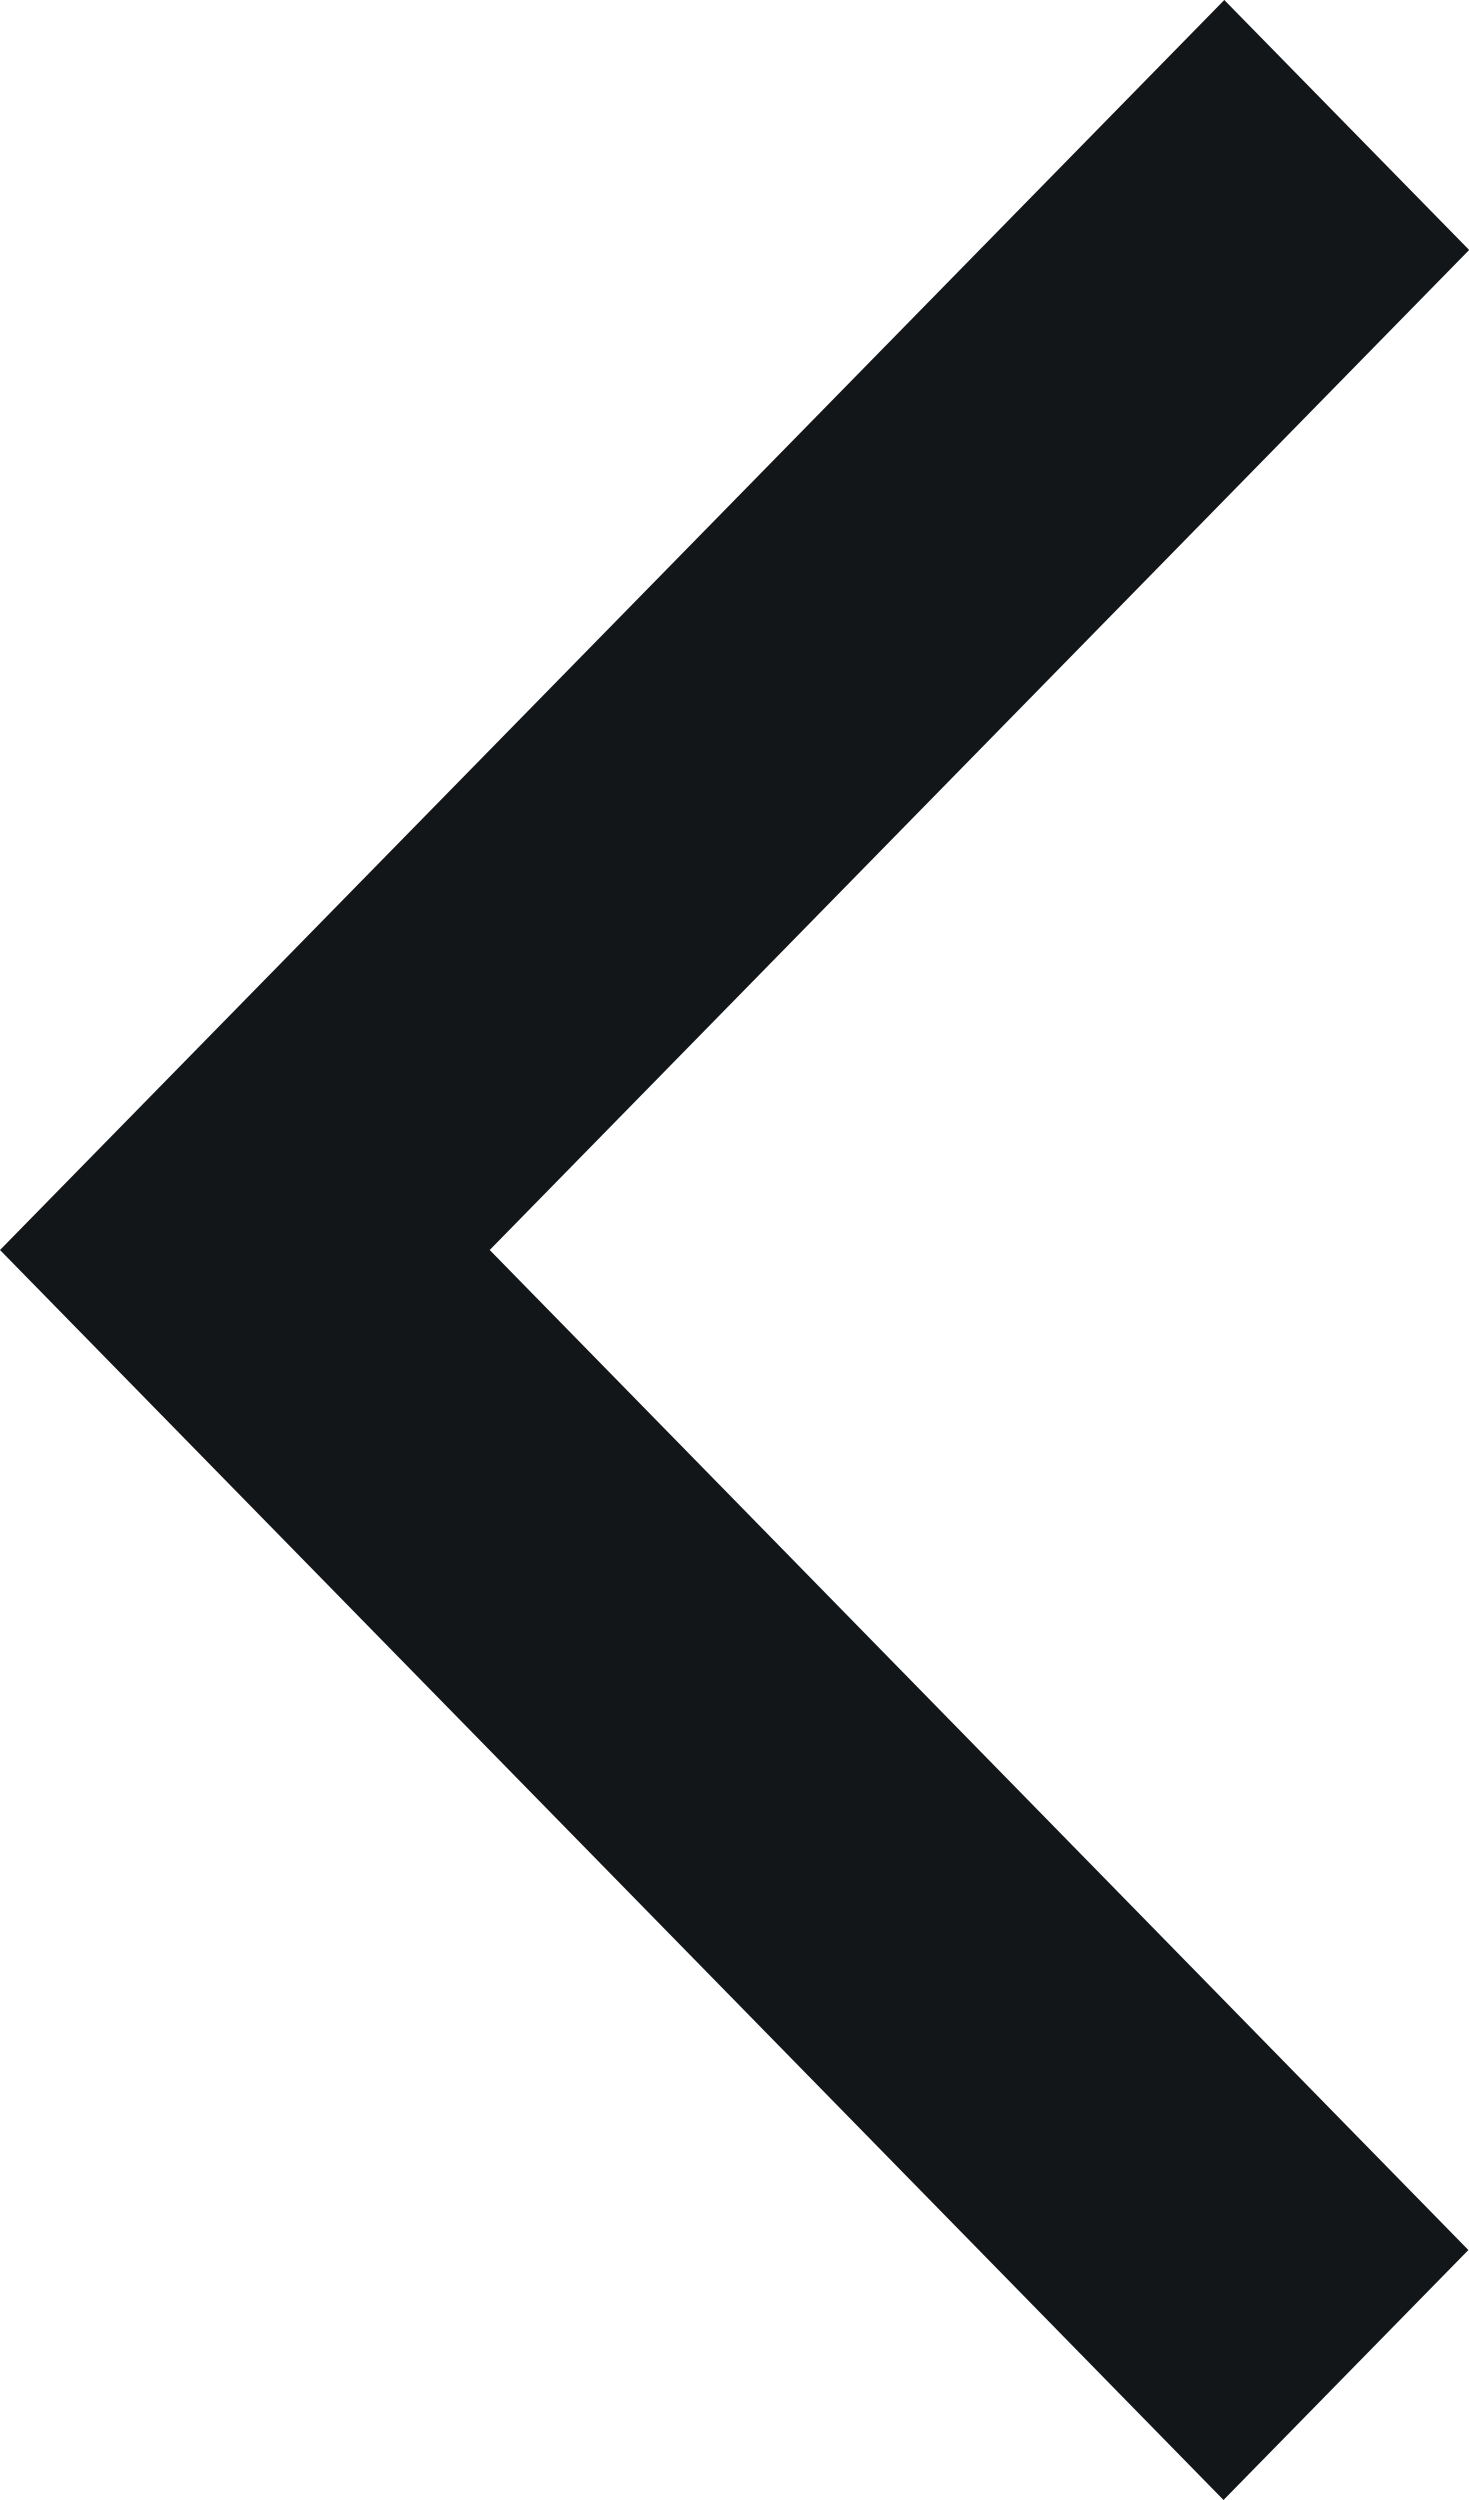
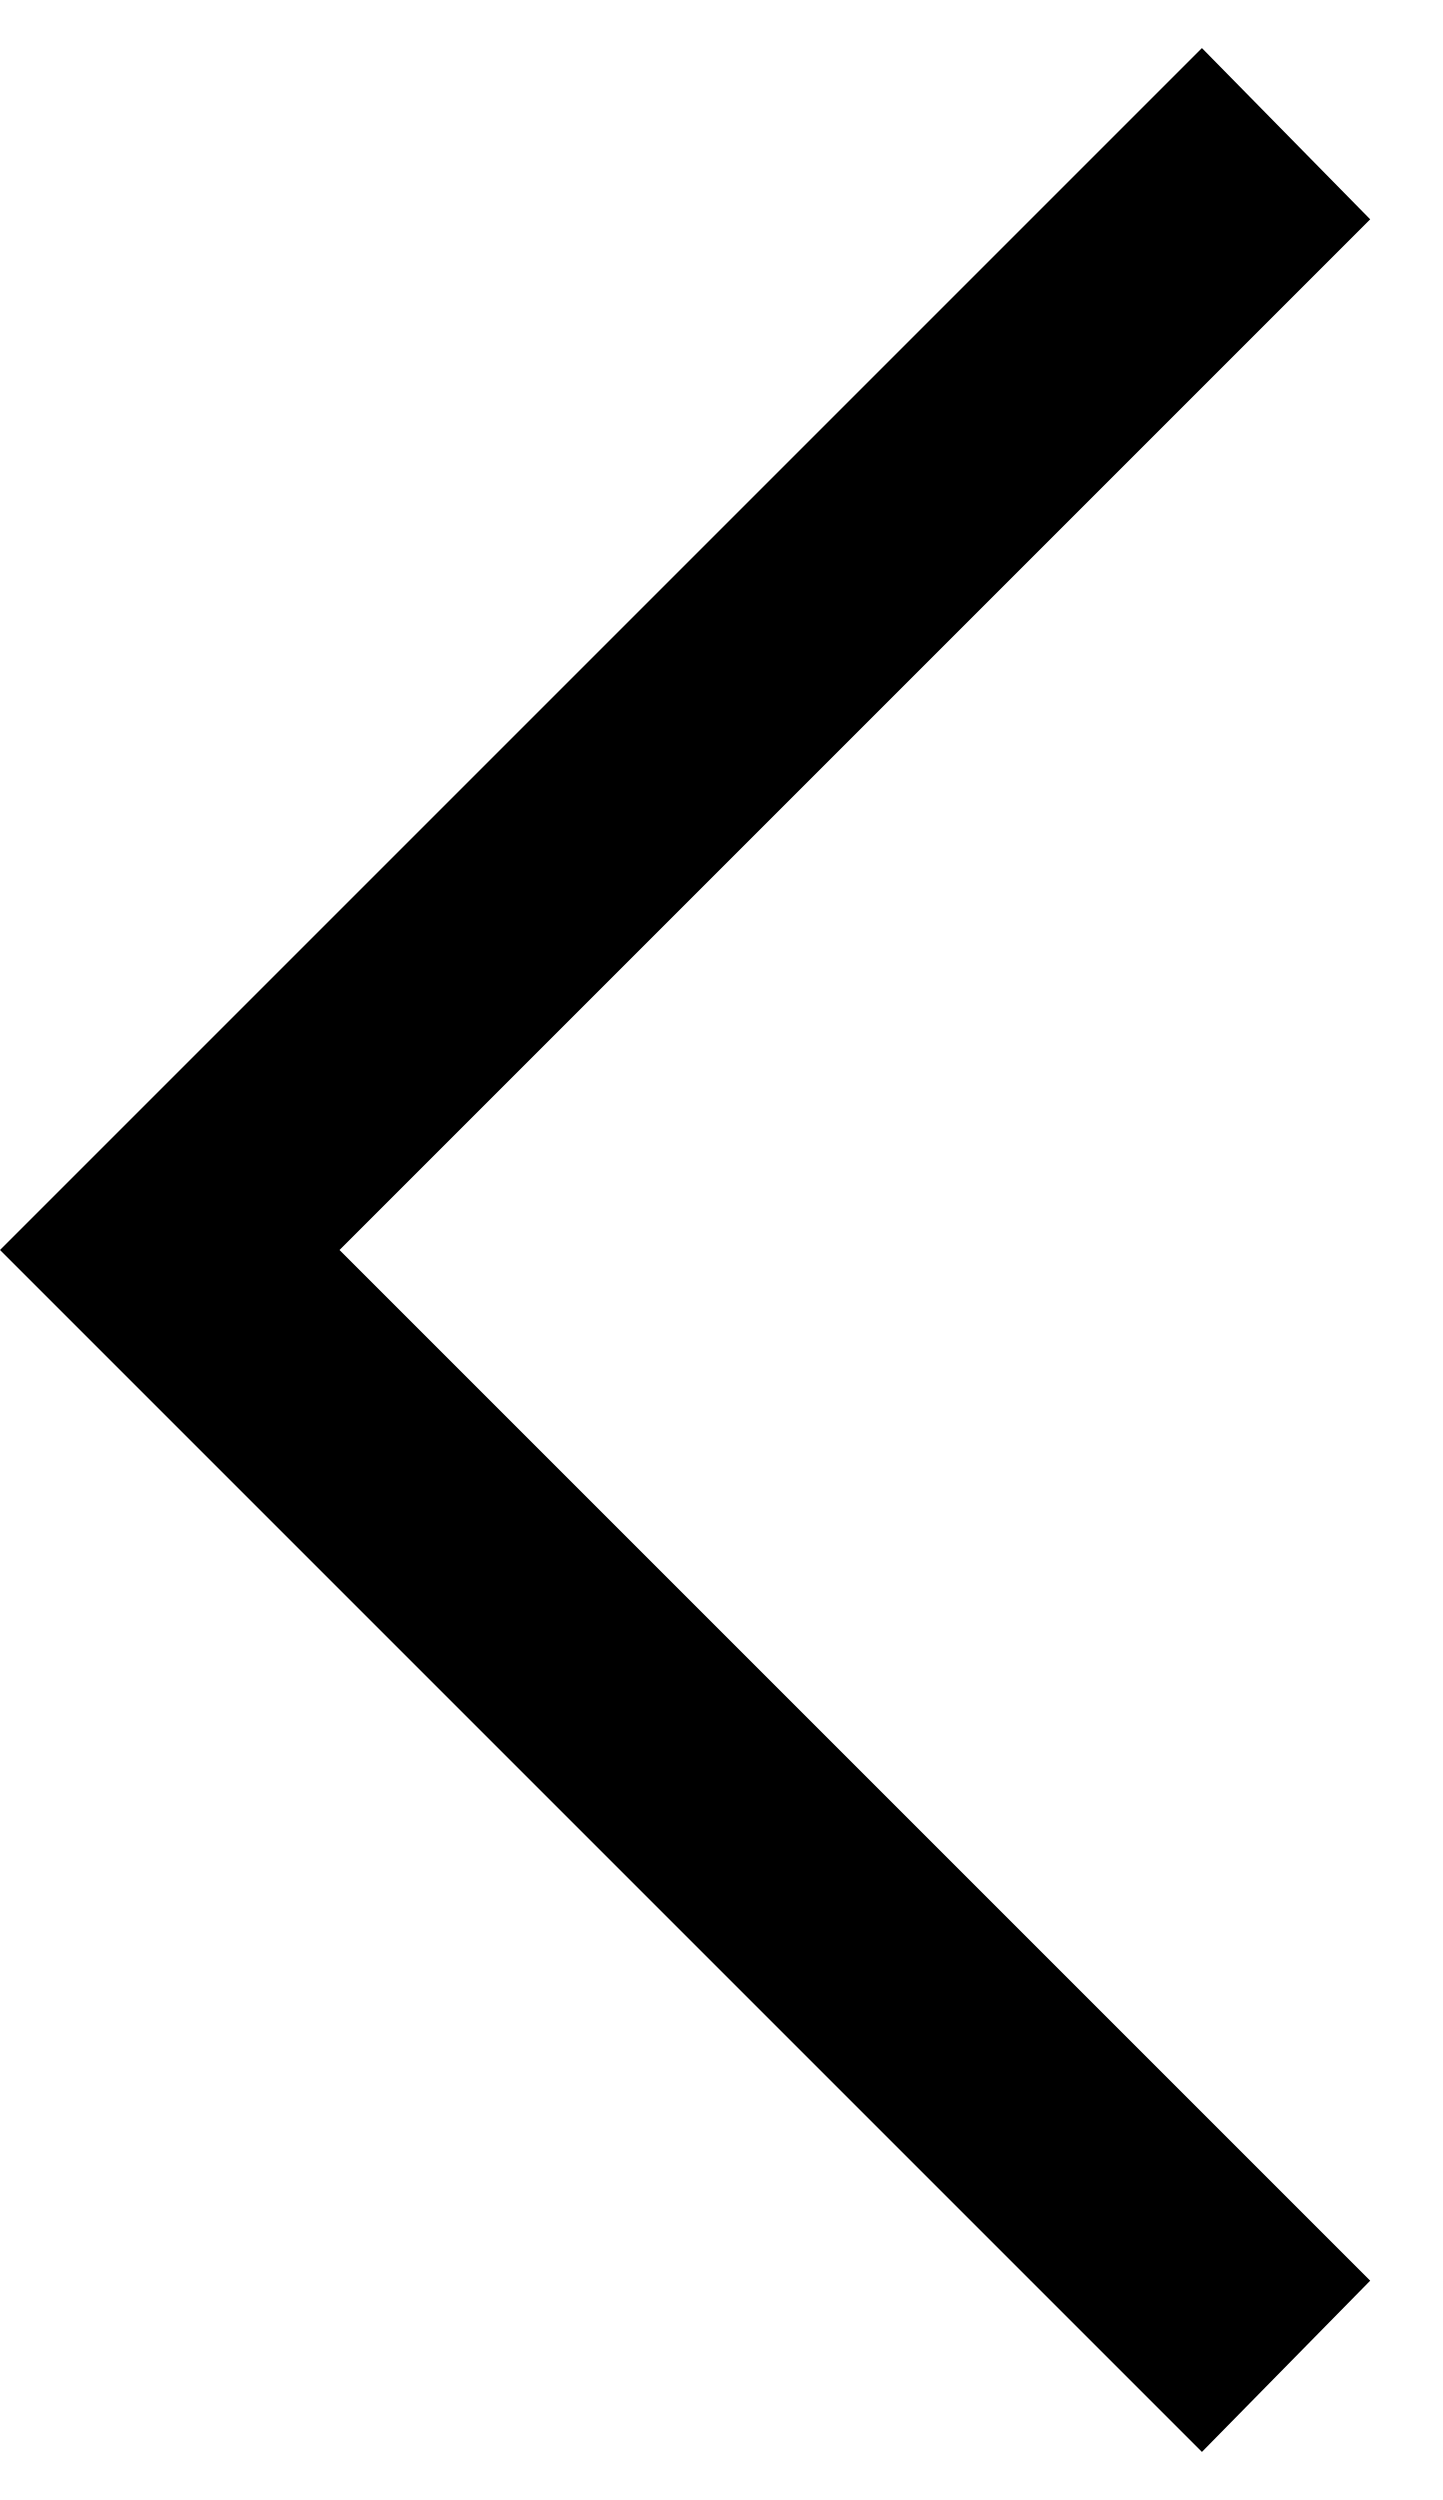
- <svg xmlns="http://www.w3.org/2000/svg" id="chevron-left" width="9.485" height="16.142" viewBox="0 0 9.485 16.142">
-   <path id="chevron-left-2" data-name="chevron-left" d="M17.243,6.543,15.662,4.929,7.757,13l7.9,8.071,1.581-1.614L10.919,13Z" transform="translate(-7.757 -4.929)" fill="#121619" />
+ <svg xmlns="http://www.w3.org/2000/svg" width="15" height="26" viewBox="0 0 15 26" fill="none">
+   <path d="M12.5 25.5L0 13L12.5 0.5L14.25 2.281L3.531 13L14.25 23.719L12.5 25.5Z" fill="black" />
</svg>
